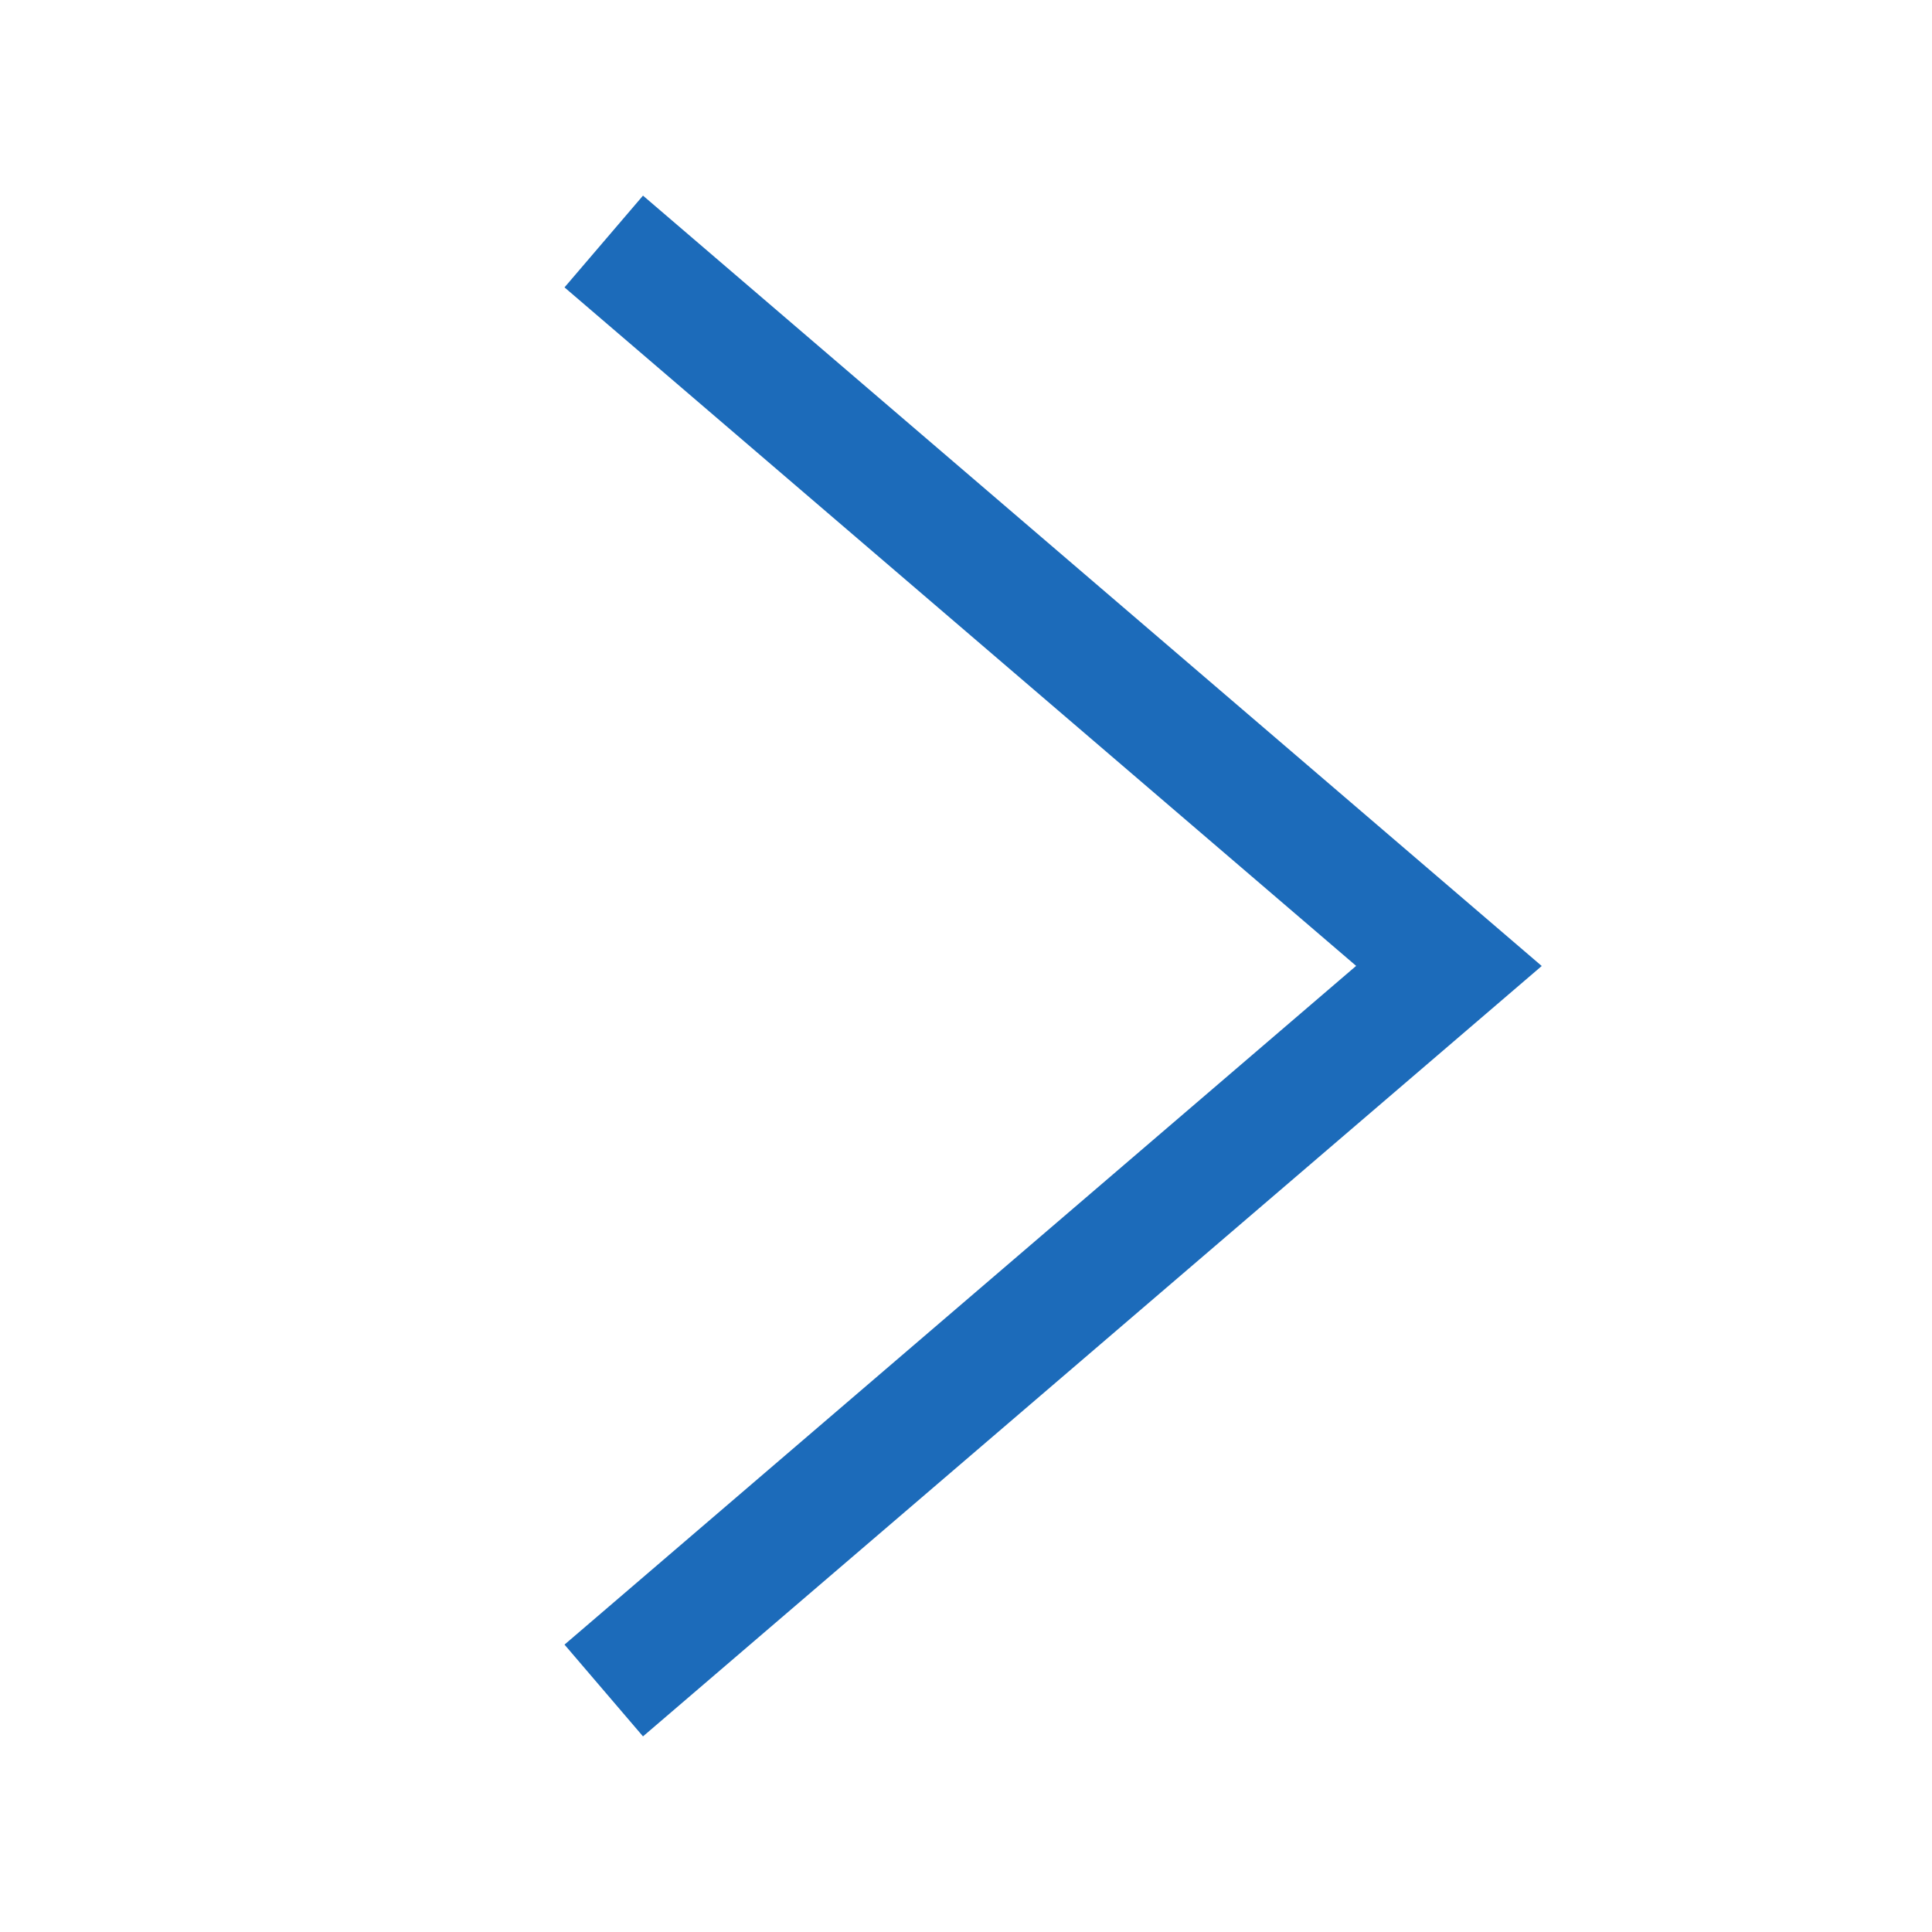
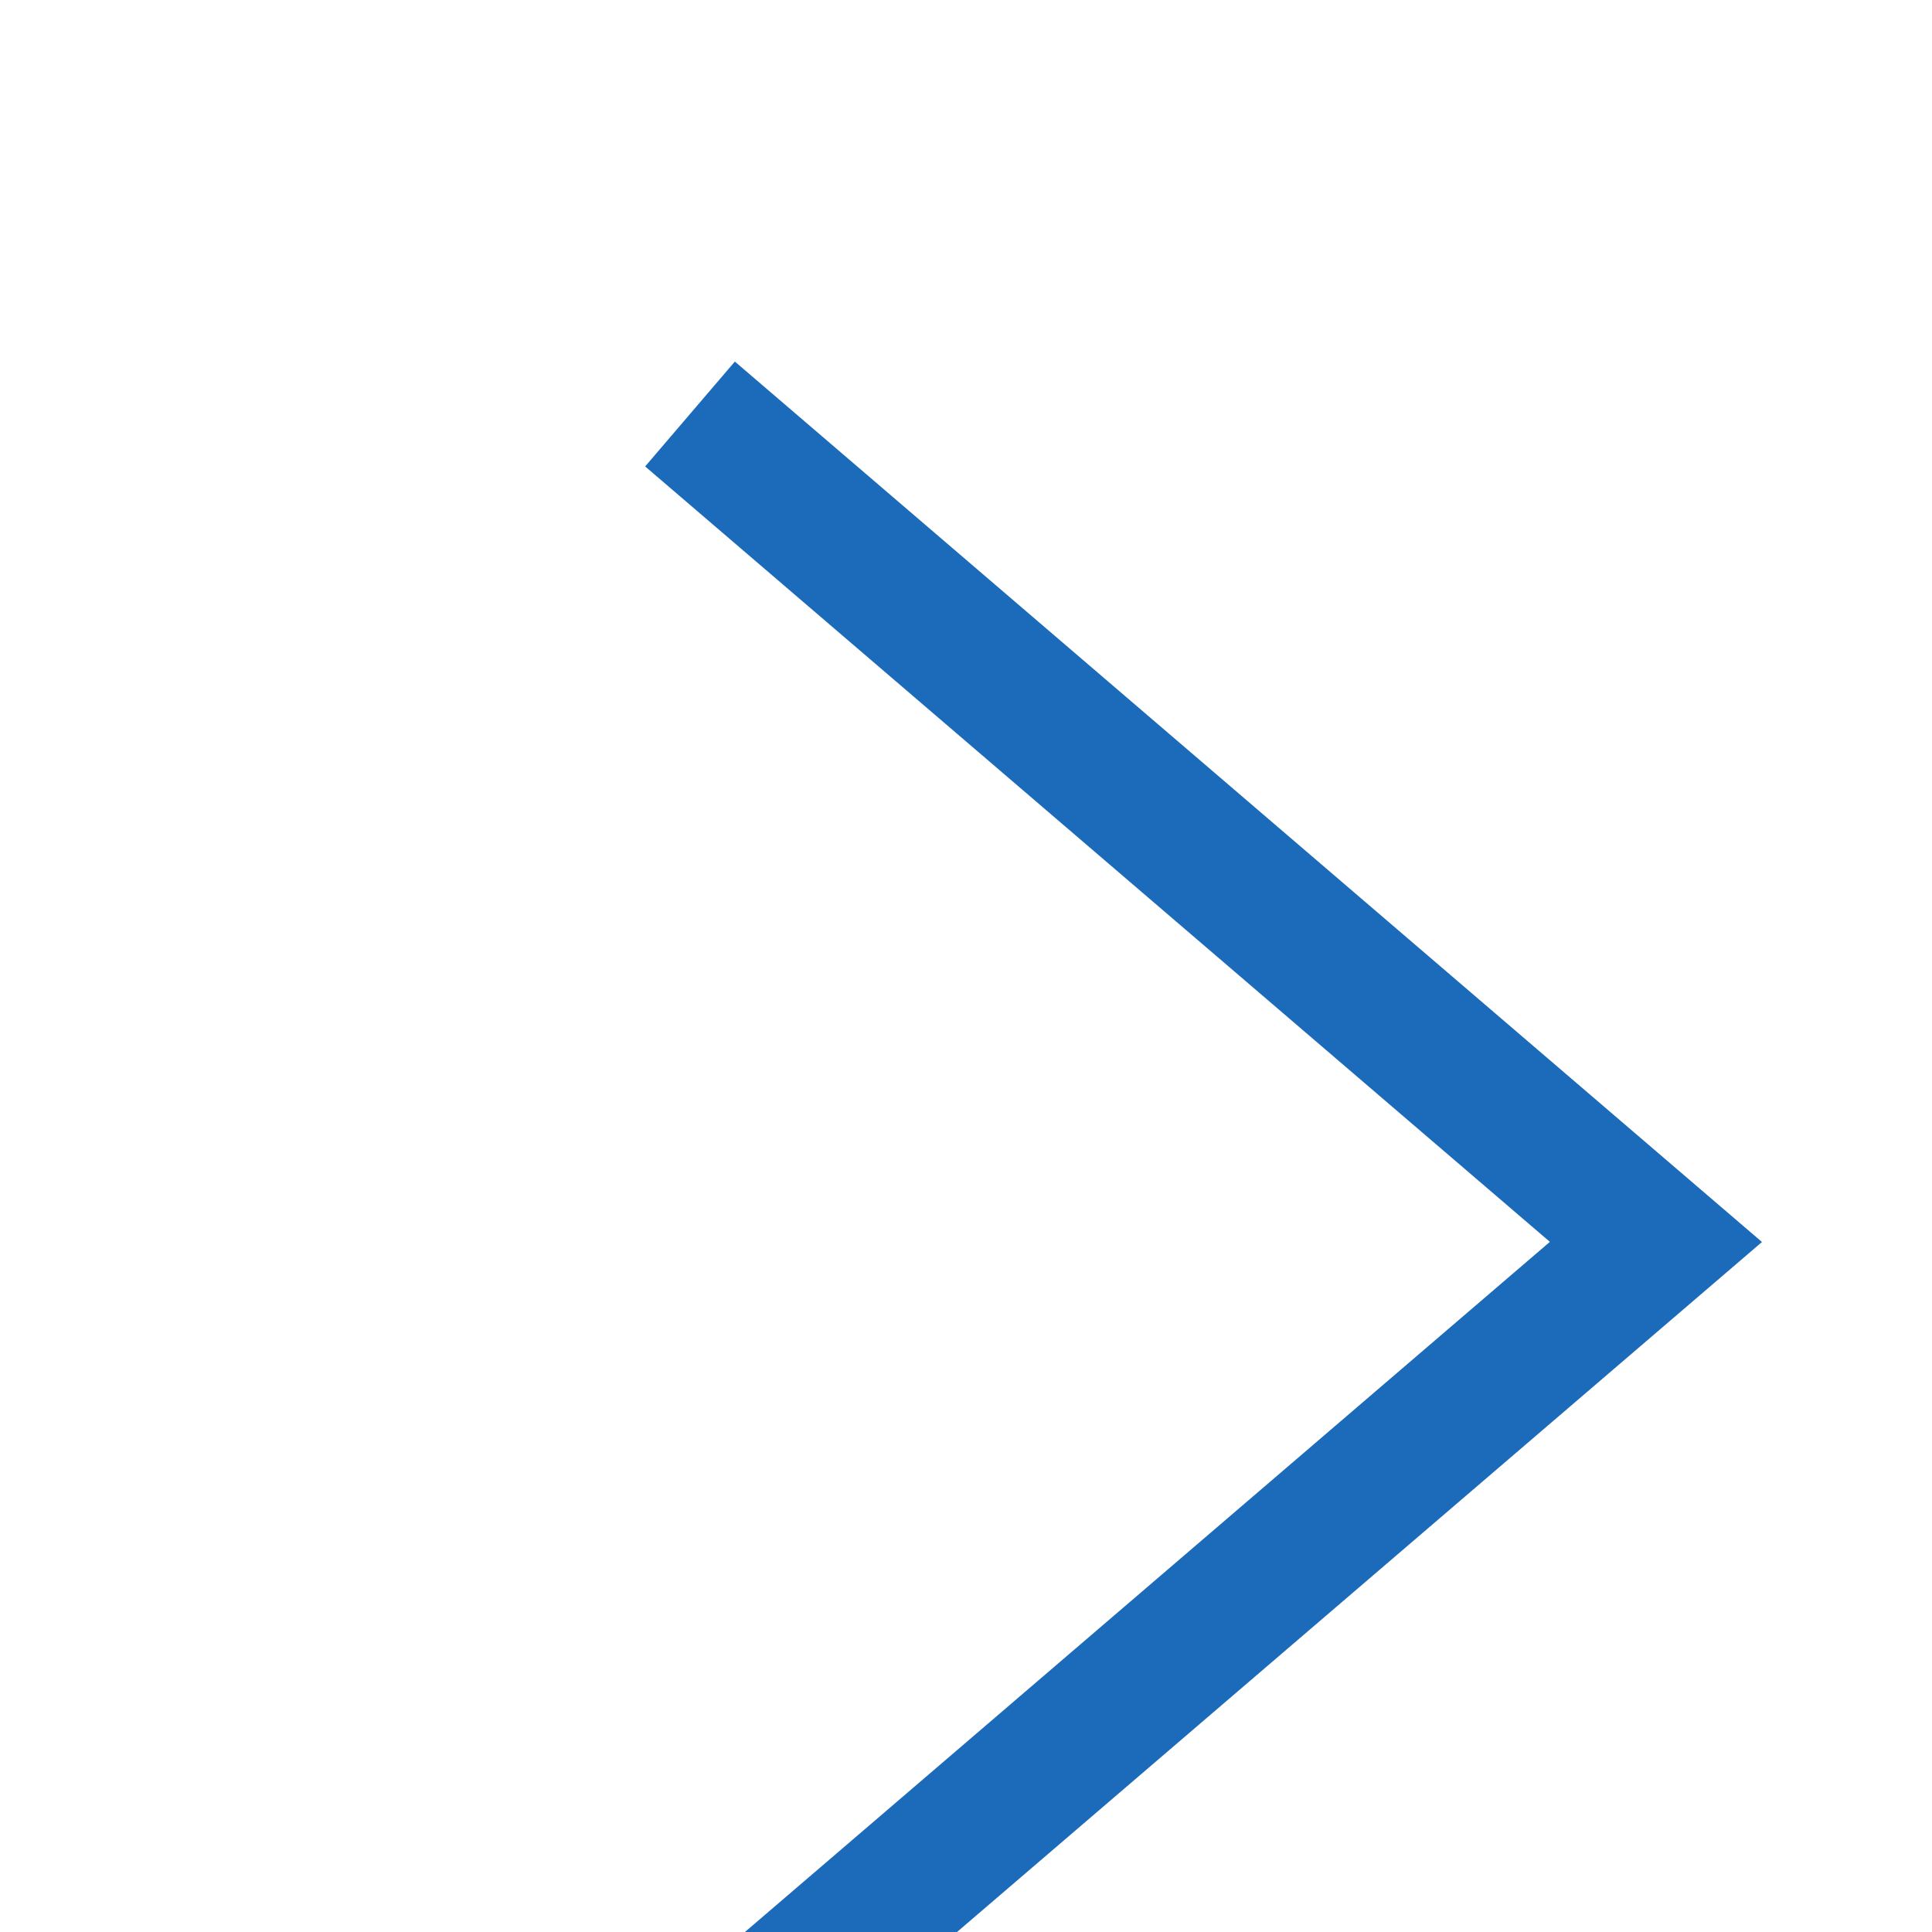
- <svg xmlns="http://www.w3.org/2000/svg" width="16px" height="16px" viewBox="0 0 16 16" version="1.1">
+ <svg xmlns="http://www.w3.org/2000/svg" width="12px" height="12px" viewBox="0 0 14 12" version="1.1">
  <g id="Page-1" stroke="none" stroke-width="1" fill="none" fill-rule="evenodd">
    <g id="SC-FE-CN-300_견적서" transform="translate(-488, -448)">
      <g id="Group-3" transform="translate(217, 446)">
        <g id="Button/MO/TextButton/Icon/Default2" transform="translate(220, 0)">
          <g id="common-/-navigation-/-ic_next_16px" transform="translate(51, 2)">
-             <rect id="Rectangle" x="0" y="0" width="16" height="16" />
+             <rect id="Rectangle" x="0" y="0" width="12" height="12" />
            <polygon id="Path-63" fill="#1C6BBA" points="4.675 2.38 5.325 1.62 12.768 8 5.325 14.38 4.675 13.62 11.231 7.999" />
          </g>
        </g>
      </g>
    </g>
  </g>
</svg>
